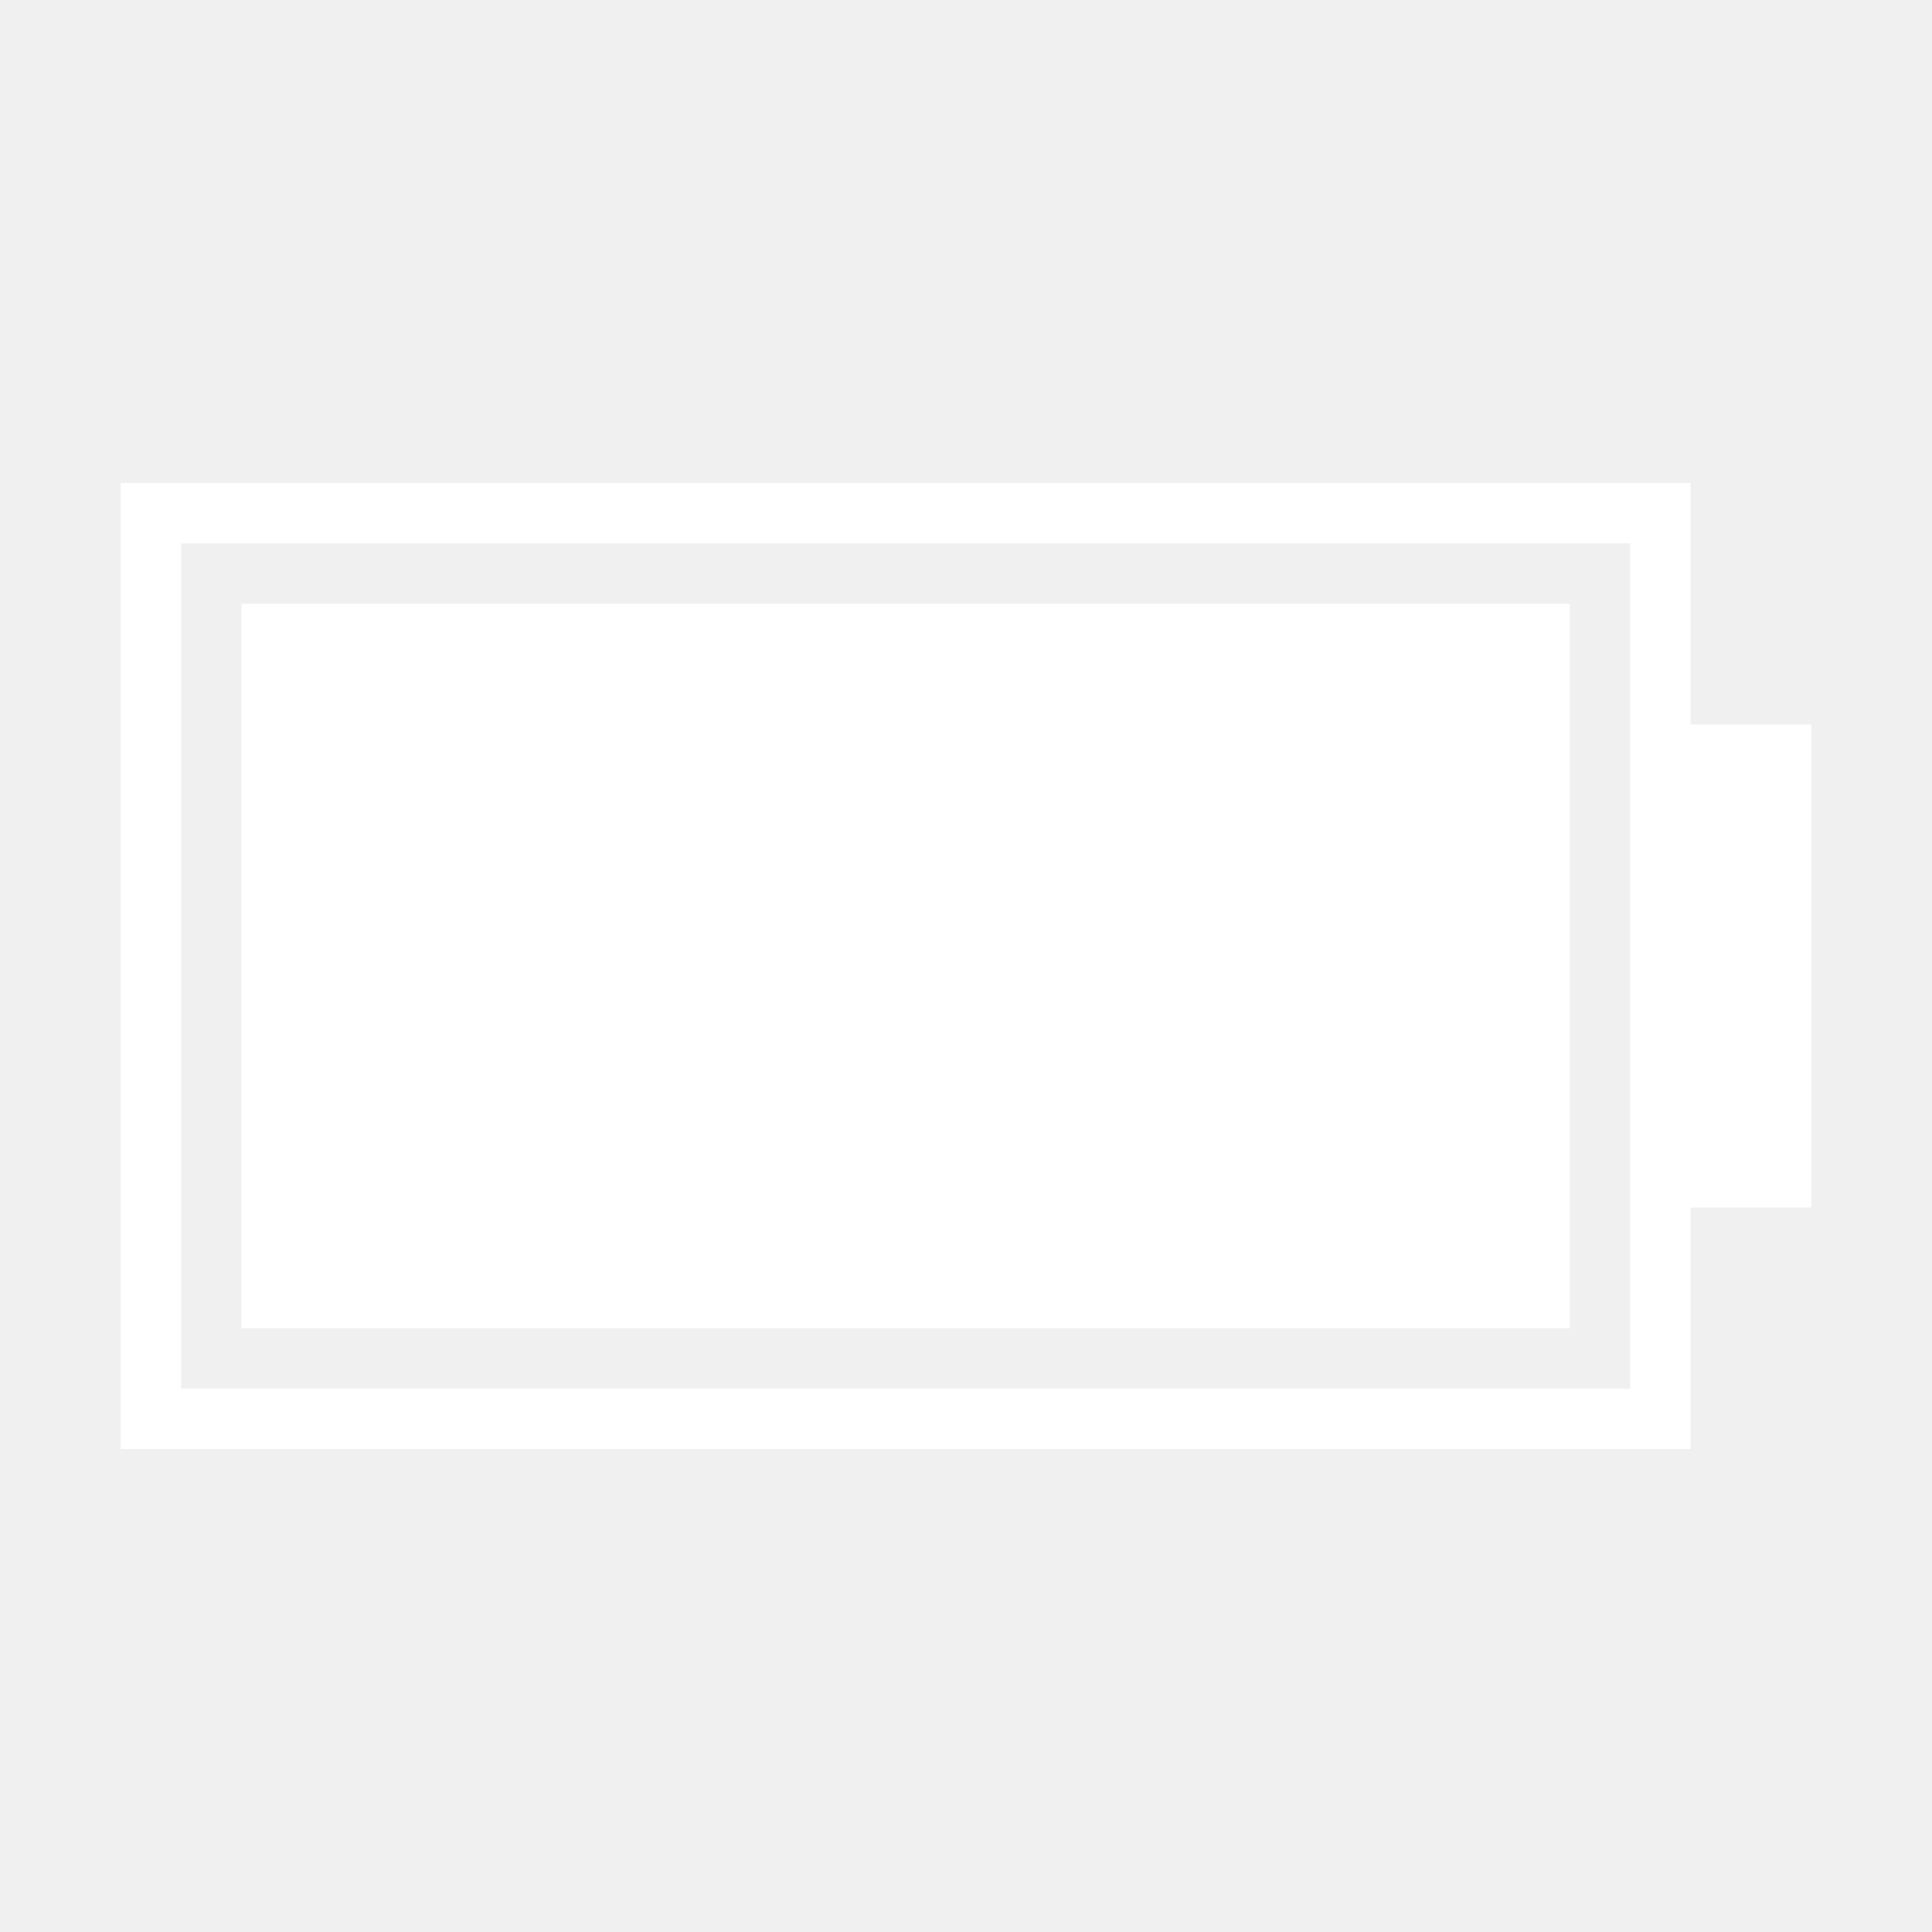
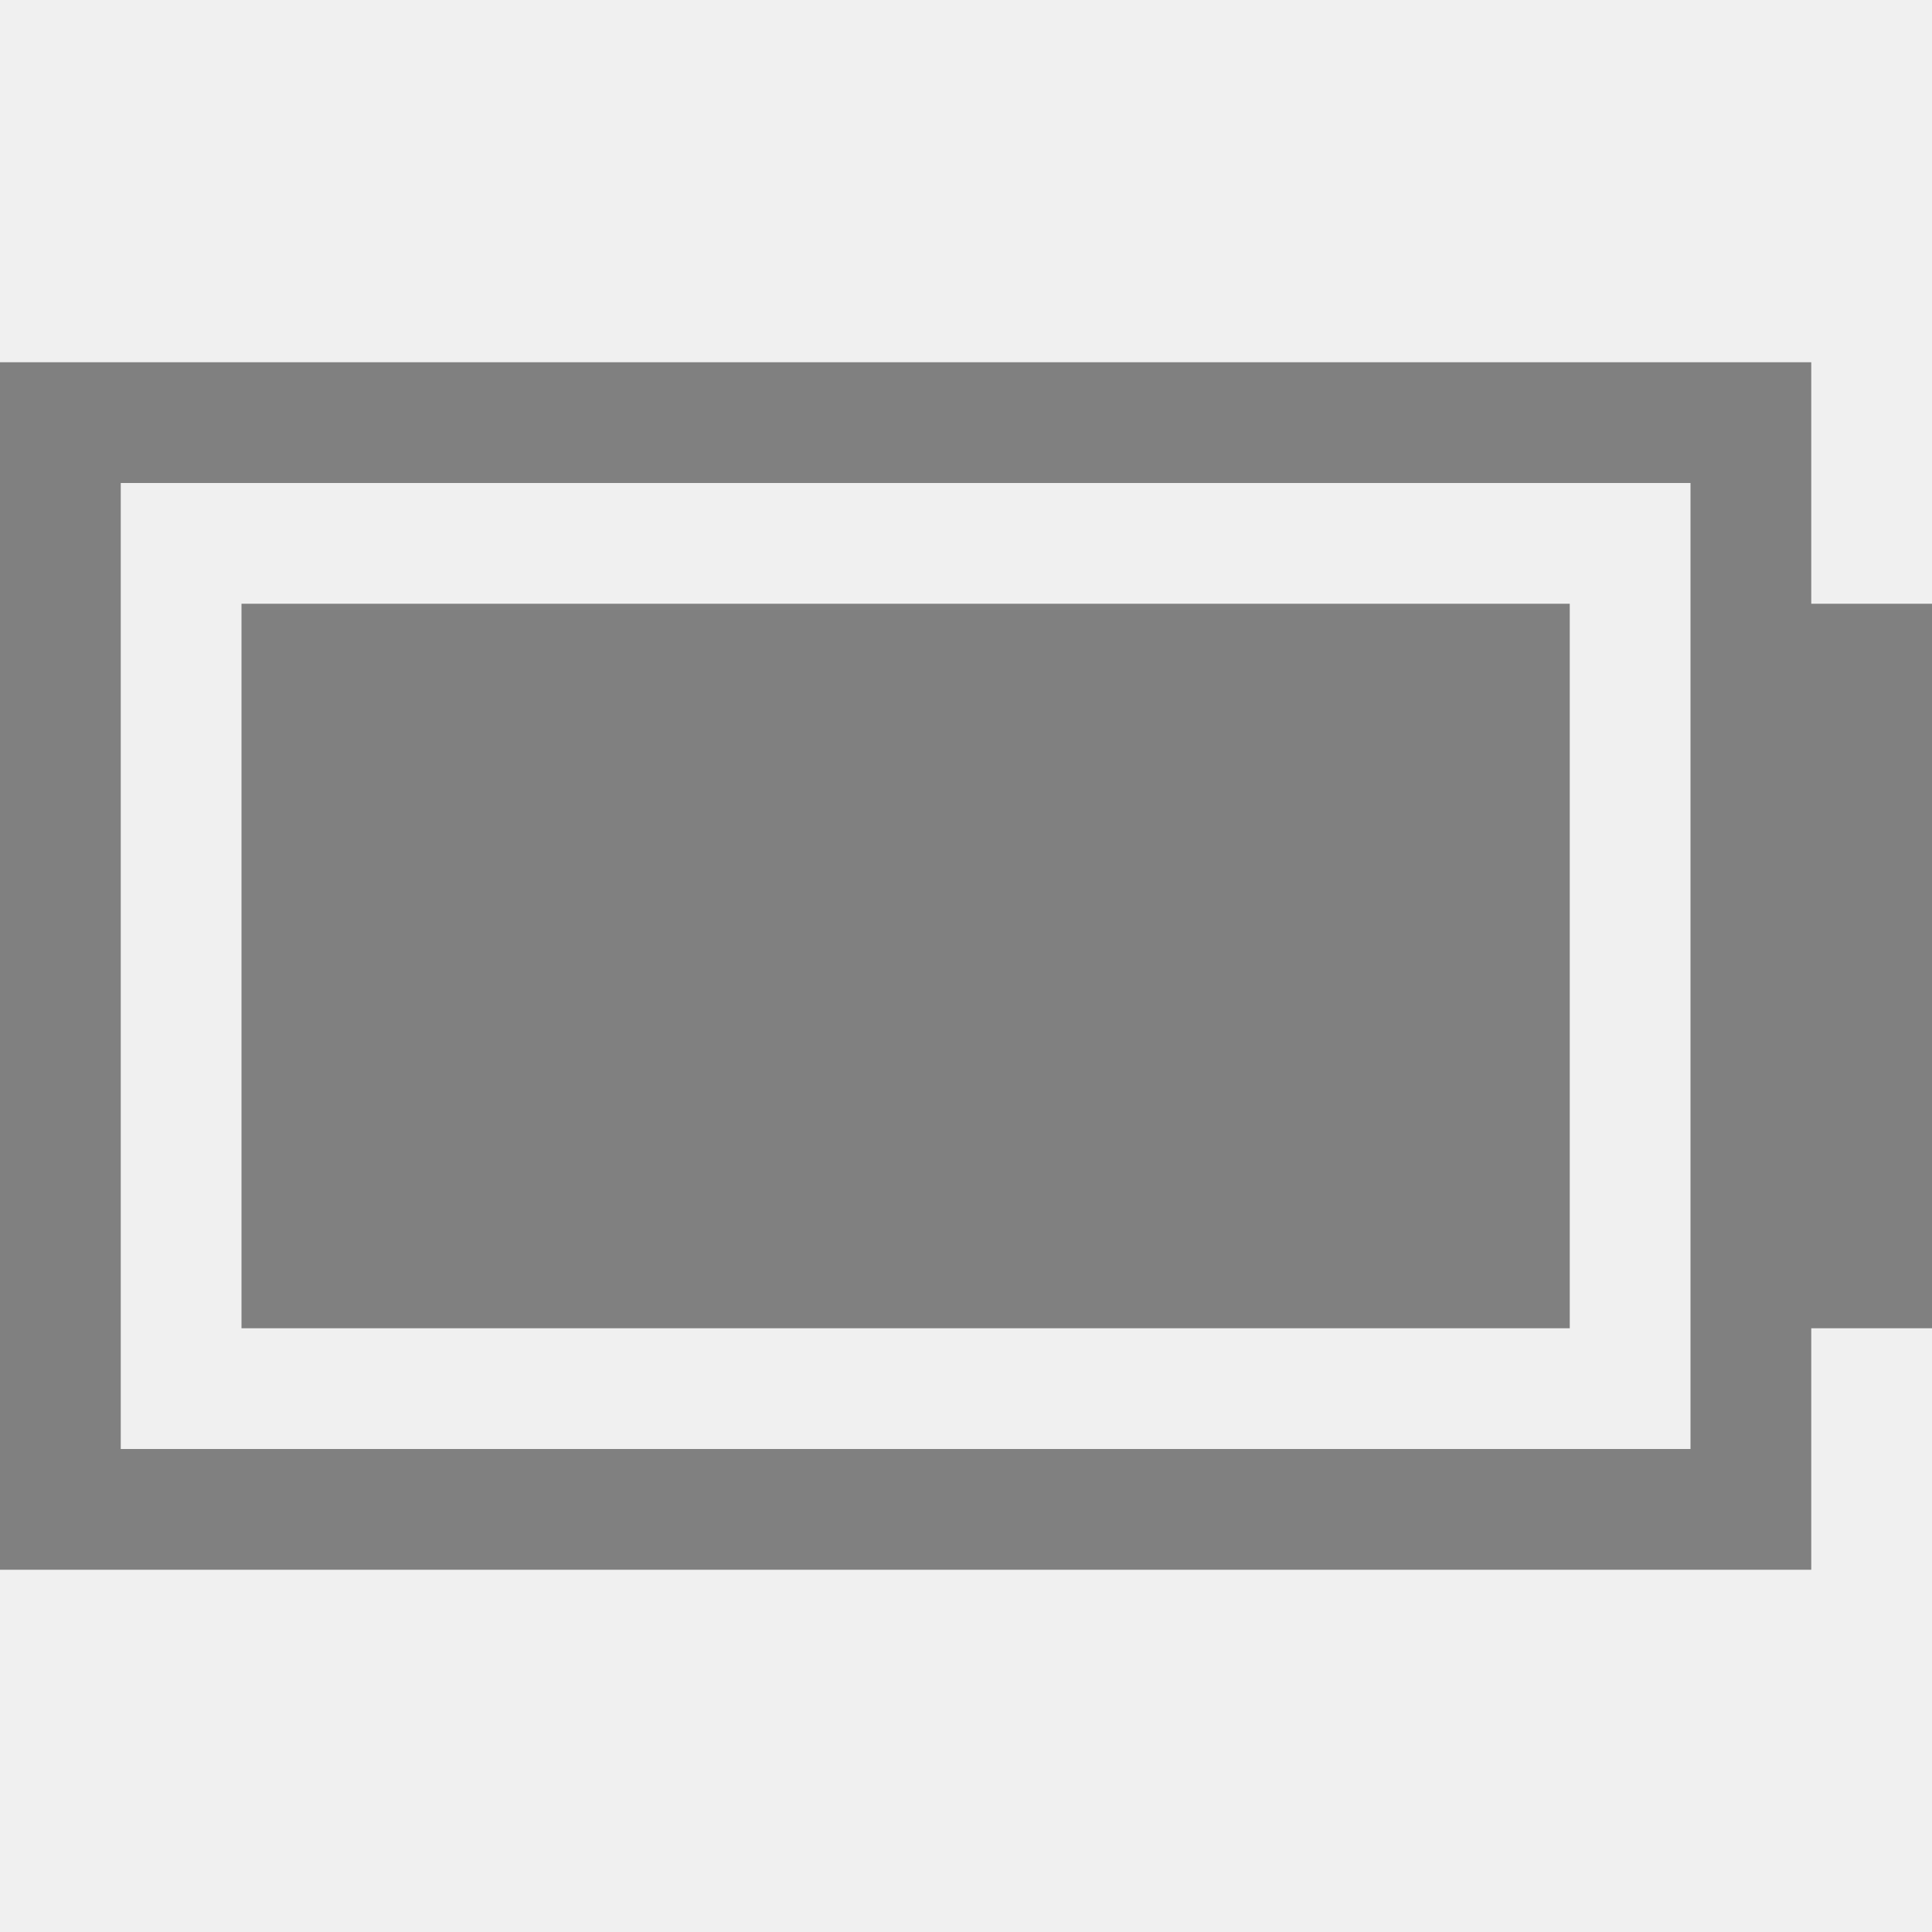
- <svg xmlns="http://www.w3.org/2000/svg" version="1.1" id="电池" x="0px" y="0px" viewBox="0 0 32 32" style="enable-background:new 0 0 32 32;" xml:space="preserve">
+ <svg xmlns="http://www.w3.org/2000/svg" version="1.1" id="充电" x="0px" y="0px" viewBox="0 0 16 16" style="enable-background:new 0 0 16 16;" xml:space="preserve">
  <style type="text/css">
- 	.st0{fill:#FFFFFF;}
+ 	.st0{fill:#808080;}
</style>
-   <g id="_32">
-     <rect id="_100" x="4" y="10" class="st0" width="22" height="12" />
-     <path class="st0" d="M28,20h2v-8h-2V8H2v16h26V20z M3,23V9h24v14H3z" />
+   <g id="电池">
+     <g id="_16">
+       <rect id="_100" x="2" y="5" class="st0" width="11" height="6" />
+       <path class="st0" d="M15,12v-1h1V5h-1V3H0v10h15V12z M1,12V4h13v8H1z" />
+     </g>
  </g>
</svg>
